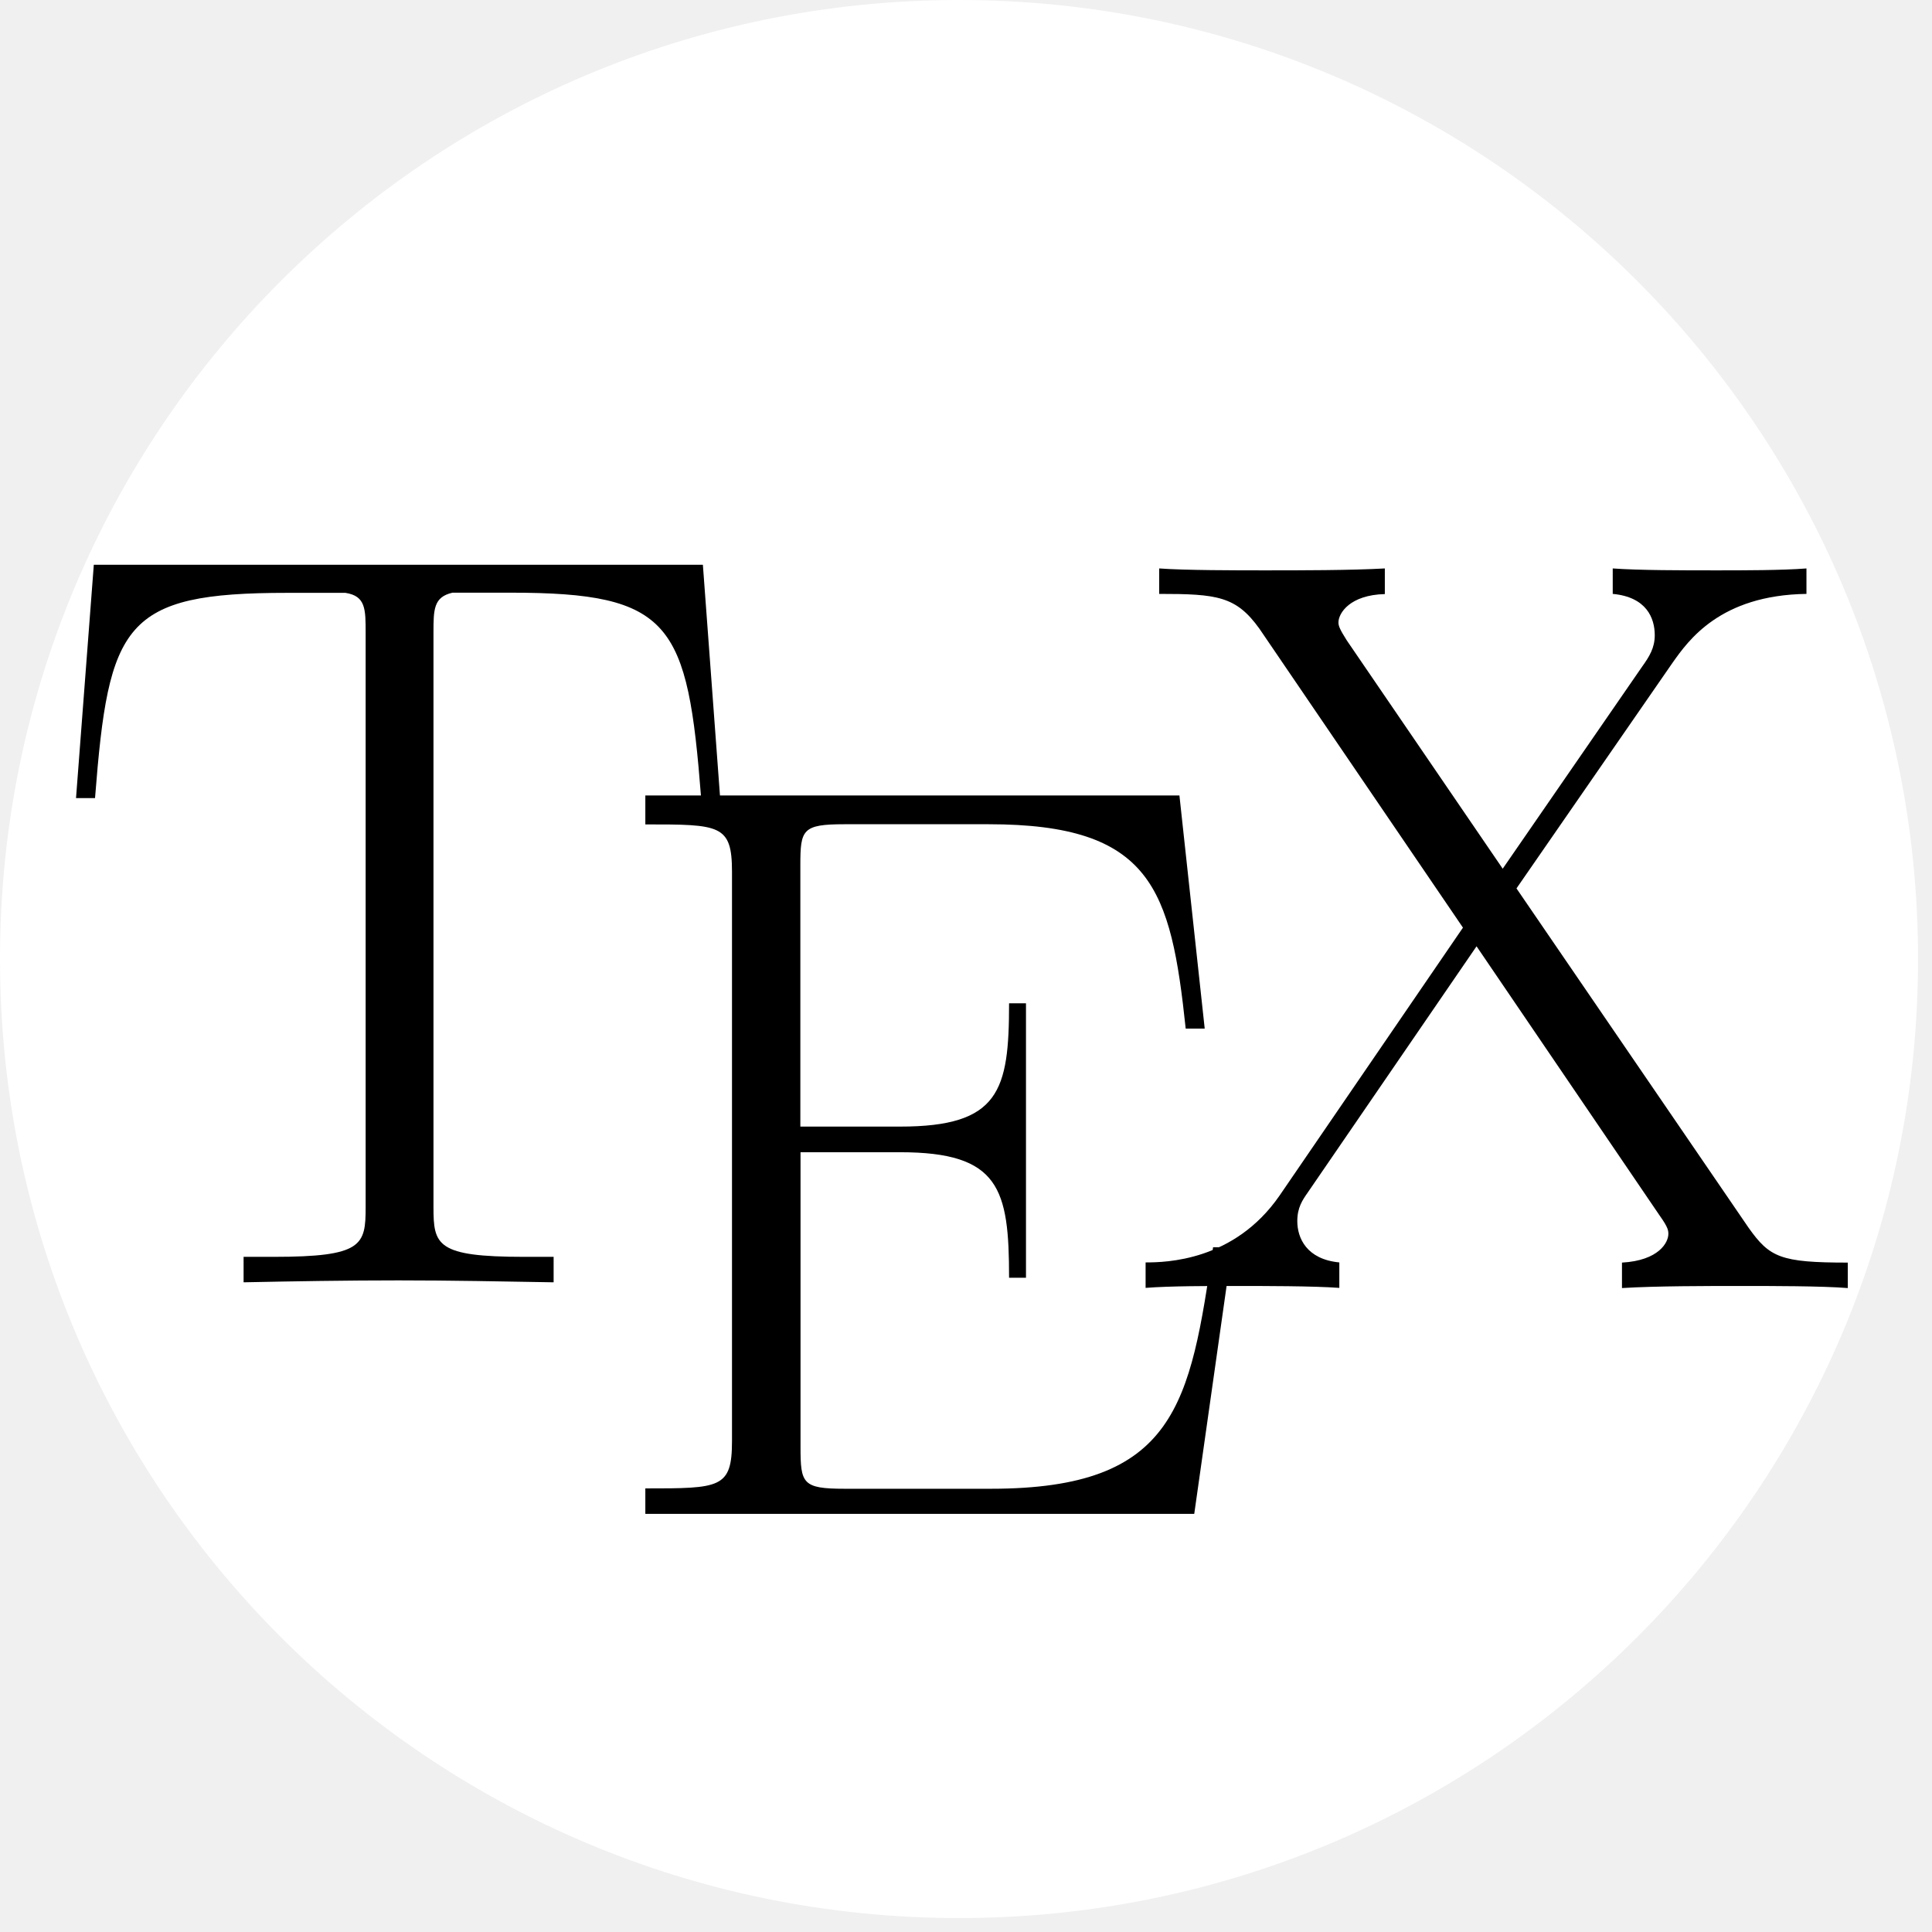
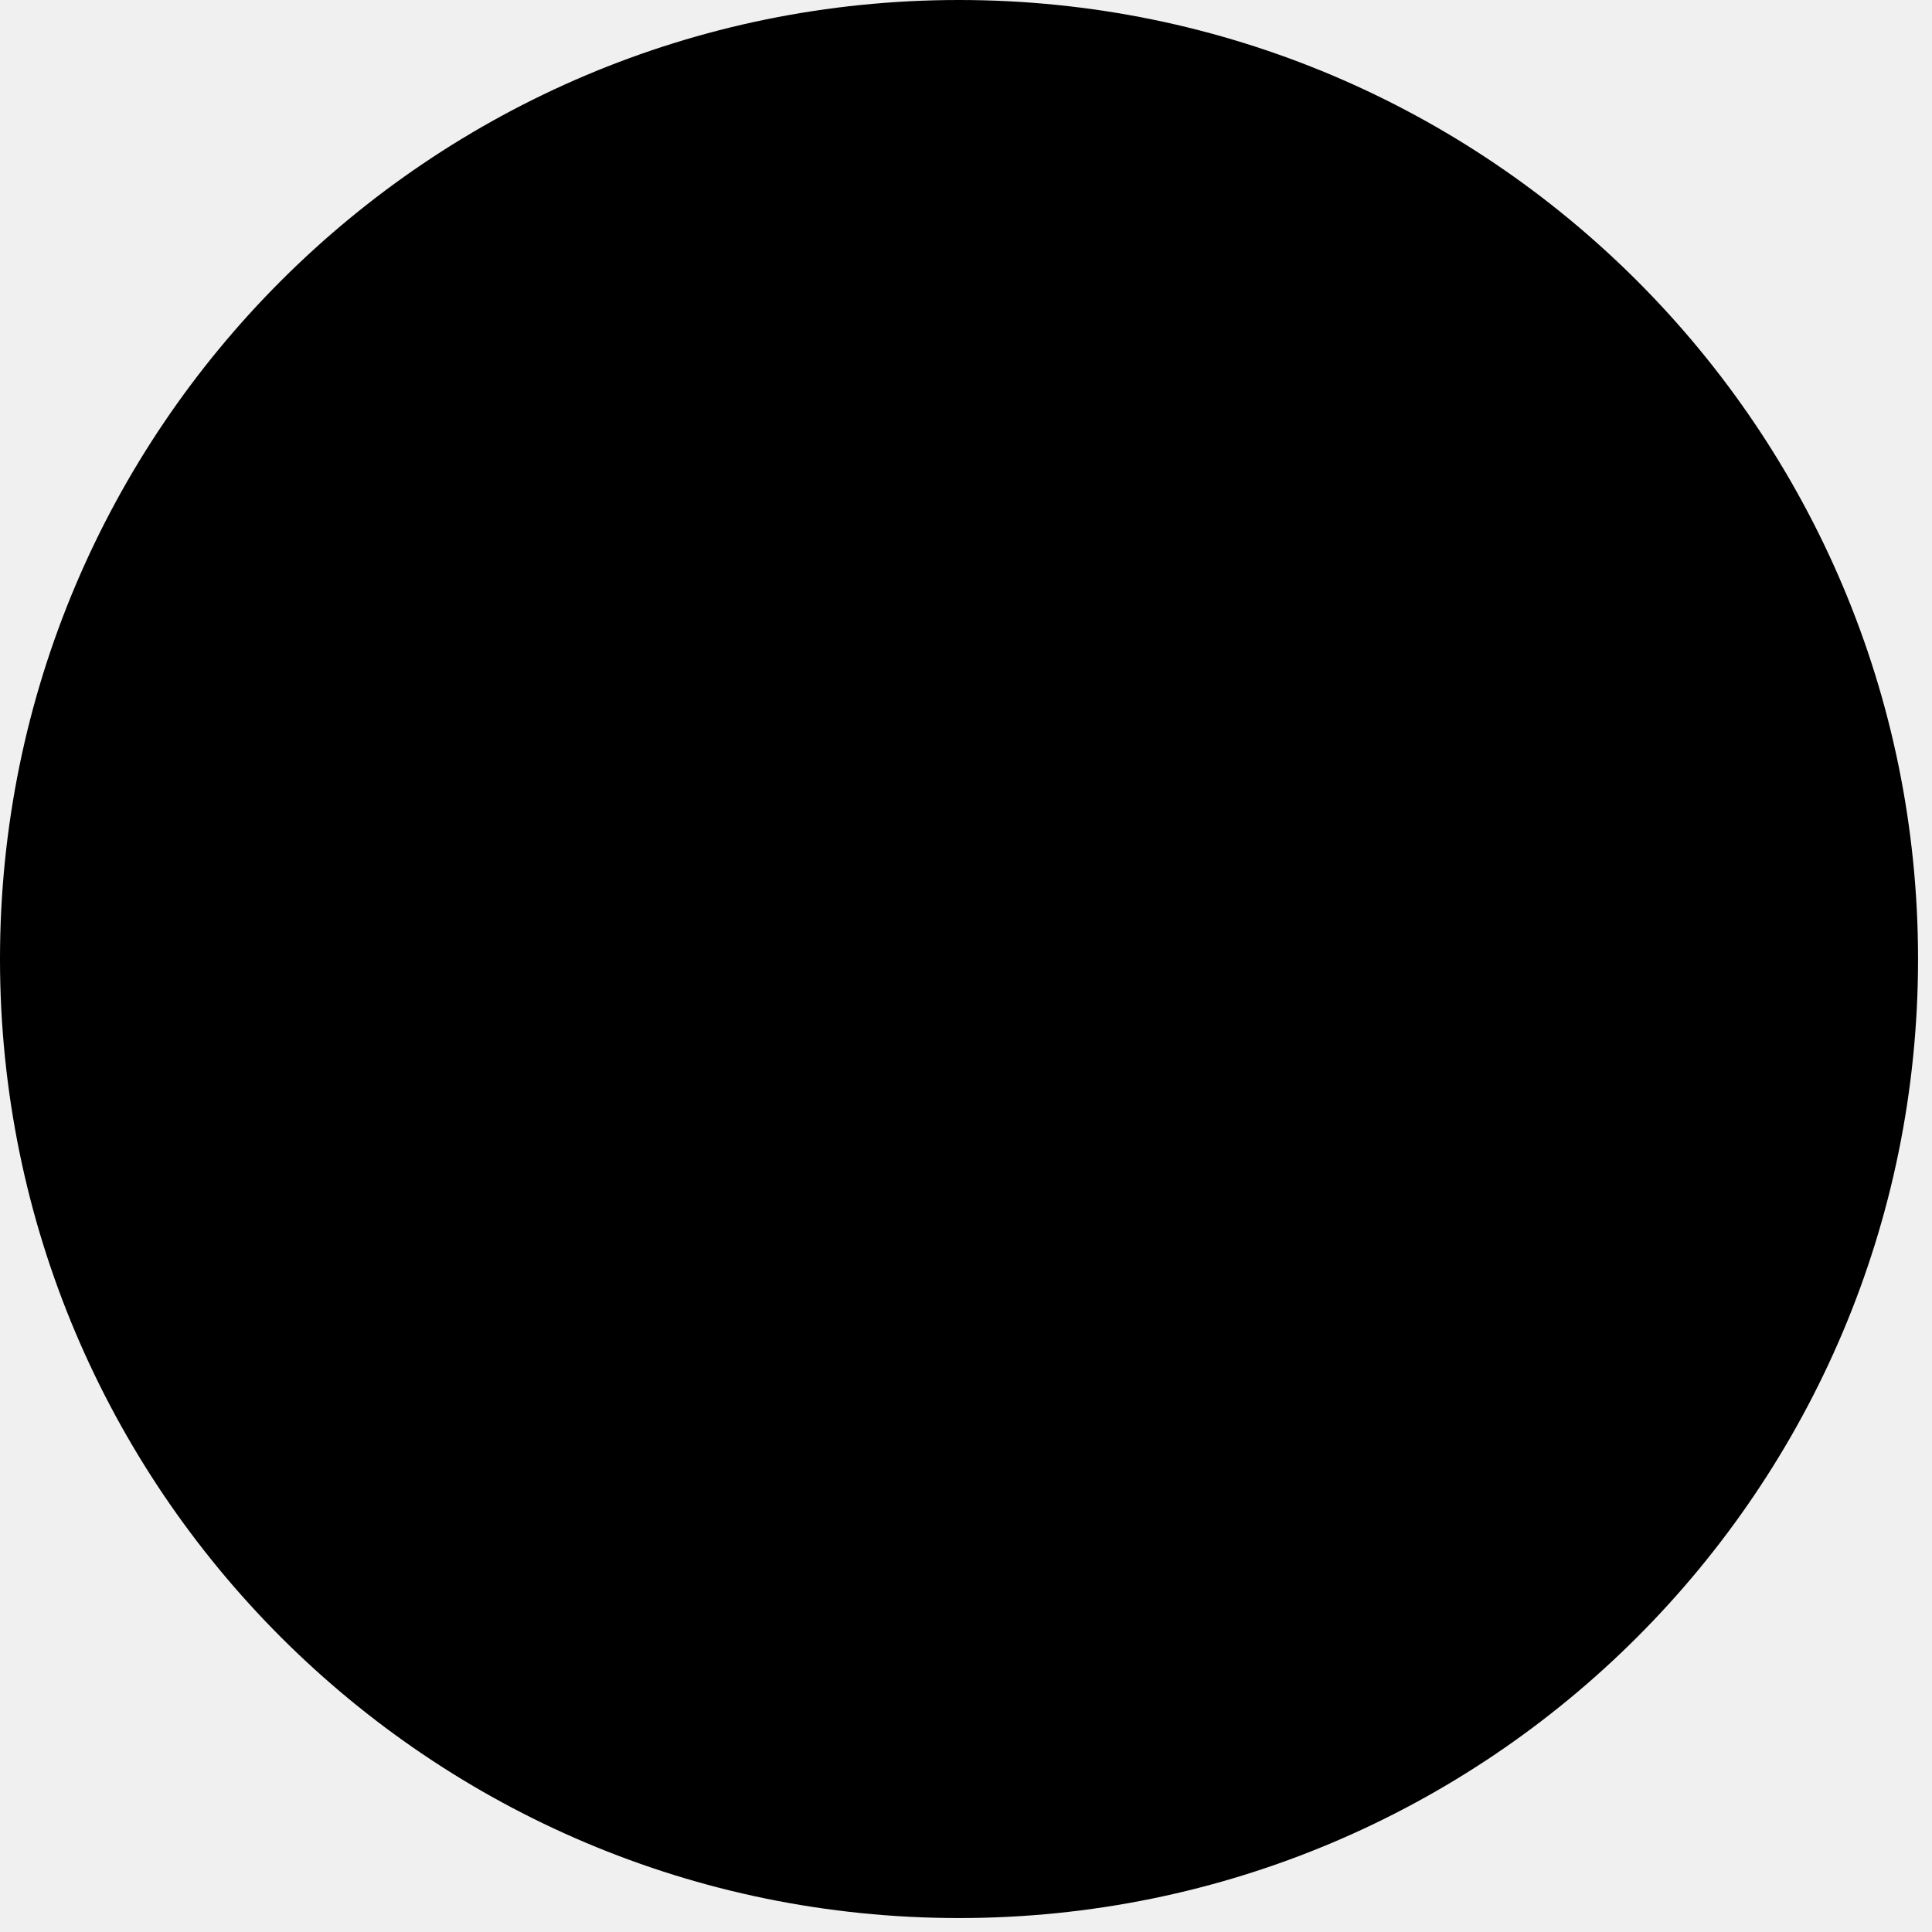
<svg xmlns="http://www.w3.org/2000/svg" width="1108" height="1108">
-   <circle cx="550" cy="550" r="550" stroke="blue" fill="white" stroke-width="0" />
+   <circle cx="550" cy="550" r="550" stroke="blue" stroke-width="0" />
  <path d="M 403.1 323.9 H 53.8 L 43.6 457.7 h 10.9 c 7.8 -100.2 16.4 -117.7 110.2 -117.7 c 10.9 0 28.5 0 33.4 0 c 11.6 1.8 11.6 9.2 11.6 23.1 V 692.3 c 0 21.9 -1.8 28.5 -52.8 28.5 h -17.2 v 14.6 c 29 -0.6 59.3 -1.1 88.9 -1.1 c 29.6 0 59.9 0.6 88.9 1.1 v -14.6 h -16.9 c -50.2 0 -52 -6.7 -52 -28.5 V 363 c 0 -13.4 0 -20.6 10.9 -23.1 h 33.2 c 92.6 0 101.6 17.4 109.4 117.7 h 10.9" />
  <path d="M 706.6 715.3 H 695.7 C 682.5 805 674.7 853.8 568.3 853.8 h -83.9 c -24.2 0 -25.3 -3 -25.3 -23.9 V 660.8 h 57.1 c 57.1 0 62.5 20.9 62.5 72 h 9.7 V 575.4 h -9.7 c 0 50.2 -5.5 70.7 -62.5 70.7 H 459 V 496.2 c 0 -20.4 1.1 -23.5 25.3 -23.5 h 82.7 c 93.6 0 104.5 37.2 113 117.2 H 690.9 L 676.4 456.2 H 370.1 v 16.6 c 42.8 0 49.7 0 49.7 27.2 v 326.4 c 0 27.2 -6.8 27.2 -49.7 27.2 v 14.6 h 314.8" />
  <path d="M 869.7 509.5 L 959.2 380.1 c 9 -12.7 27.2 -38.8 76.8 -39.5 V 326 c -13.8 1.1 -36.8 1.1 -51.3 1.1 c -19.9 0 -44.8 0 -59.8 -1.1 v 14.6 c 19.4 1.8 24.1 13.9 24.1 23.7 c 0 7.2 -3 12.1 -7.3 18.1 L 861.8 498.2 L 772.4 367.3 c -4.2 -6.6 -4.8 -8.5 -4.8 -10.3 c 0 -5.4 6.6 -15.8 26.6 -16.3 V 326 c -19.4 1.1 -49 1.1 -68.9 1.1 c -15.7 0 -45.9 0 -60.5 -1.1 v 14.6 c 33.2 0 44.1 1.3 57.5 20 l 116.7 171.4 l -105.2 153.7 c -26 37.6 -65.3 38.3 -76.8 38.3 v 14.6 c 13.8 -1.1 36.8 -1.1 51.3 -1.1 c 16.3 0 44.8 0 59.8 1.1 v -14.6 c -18.7 -1.8 -24.1 -13.9 -24.1 -23.7 c 0 -7.8 3 -12.1 6 -16.4 l 96.8 -141.2 l 105.2 154.7 c 4.8 6.7 4.8 8.5 4.8 10.3 c 0 4.8 -5.4 15.2 -26.6 16.4 v 14.6 c 19.4 -1.2 49 -1.2 68.9 -1.2 c 15.7 0 45.9 0 60.6 1.2 v -14.6 c -38.7 0 -44.8 -3 -56.9 -20" />
</svg>
